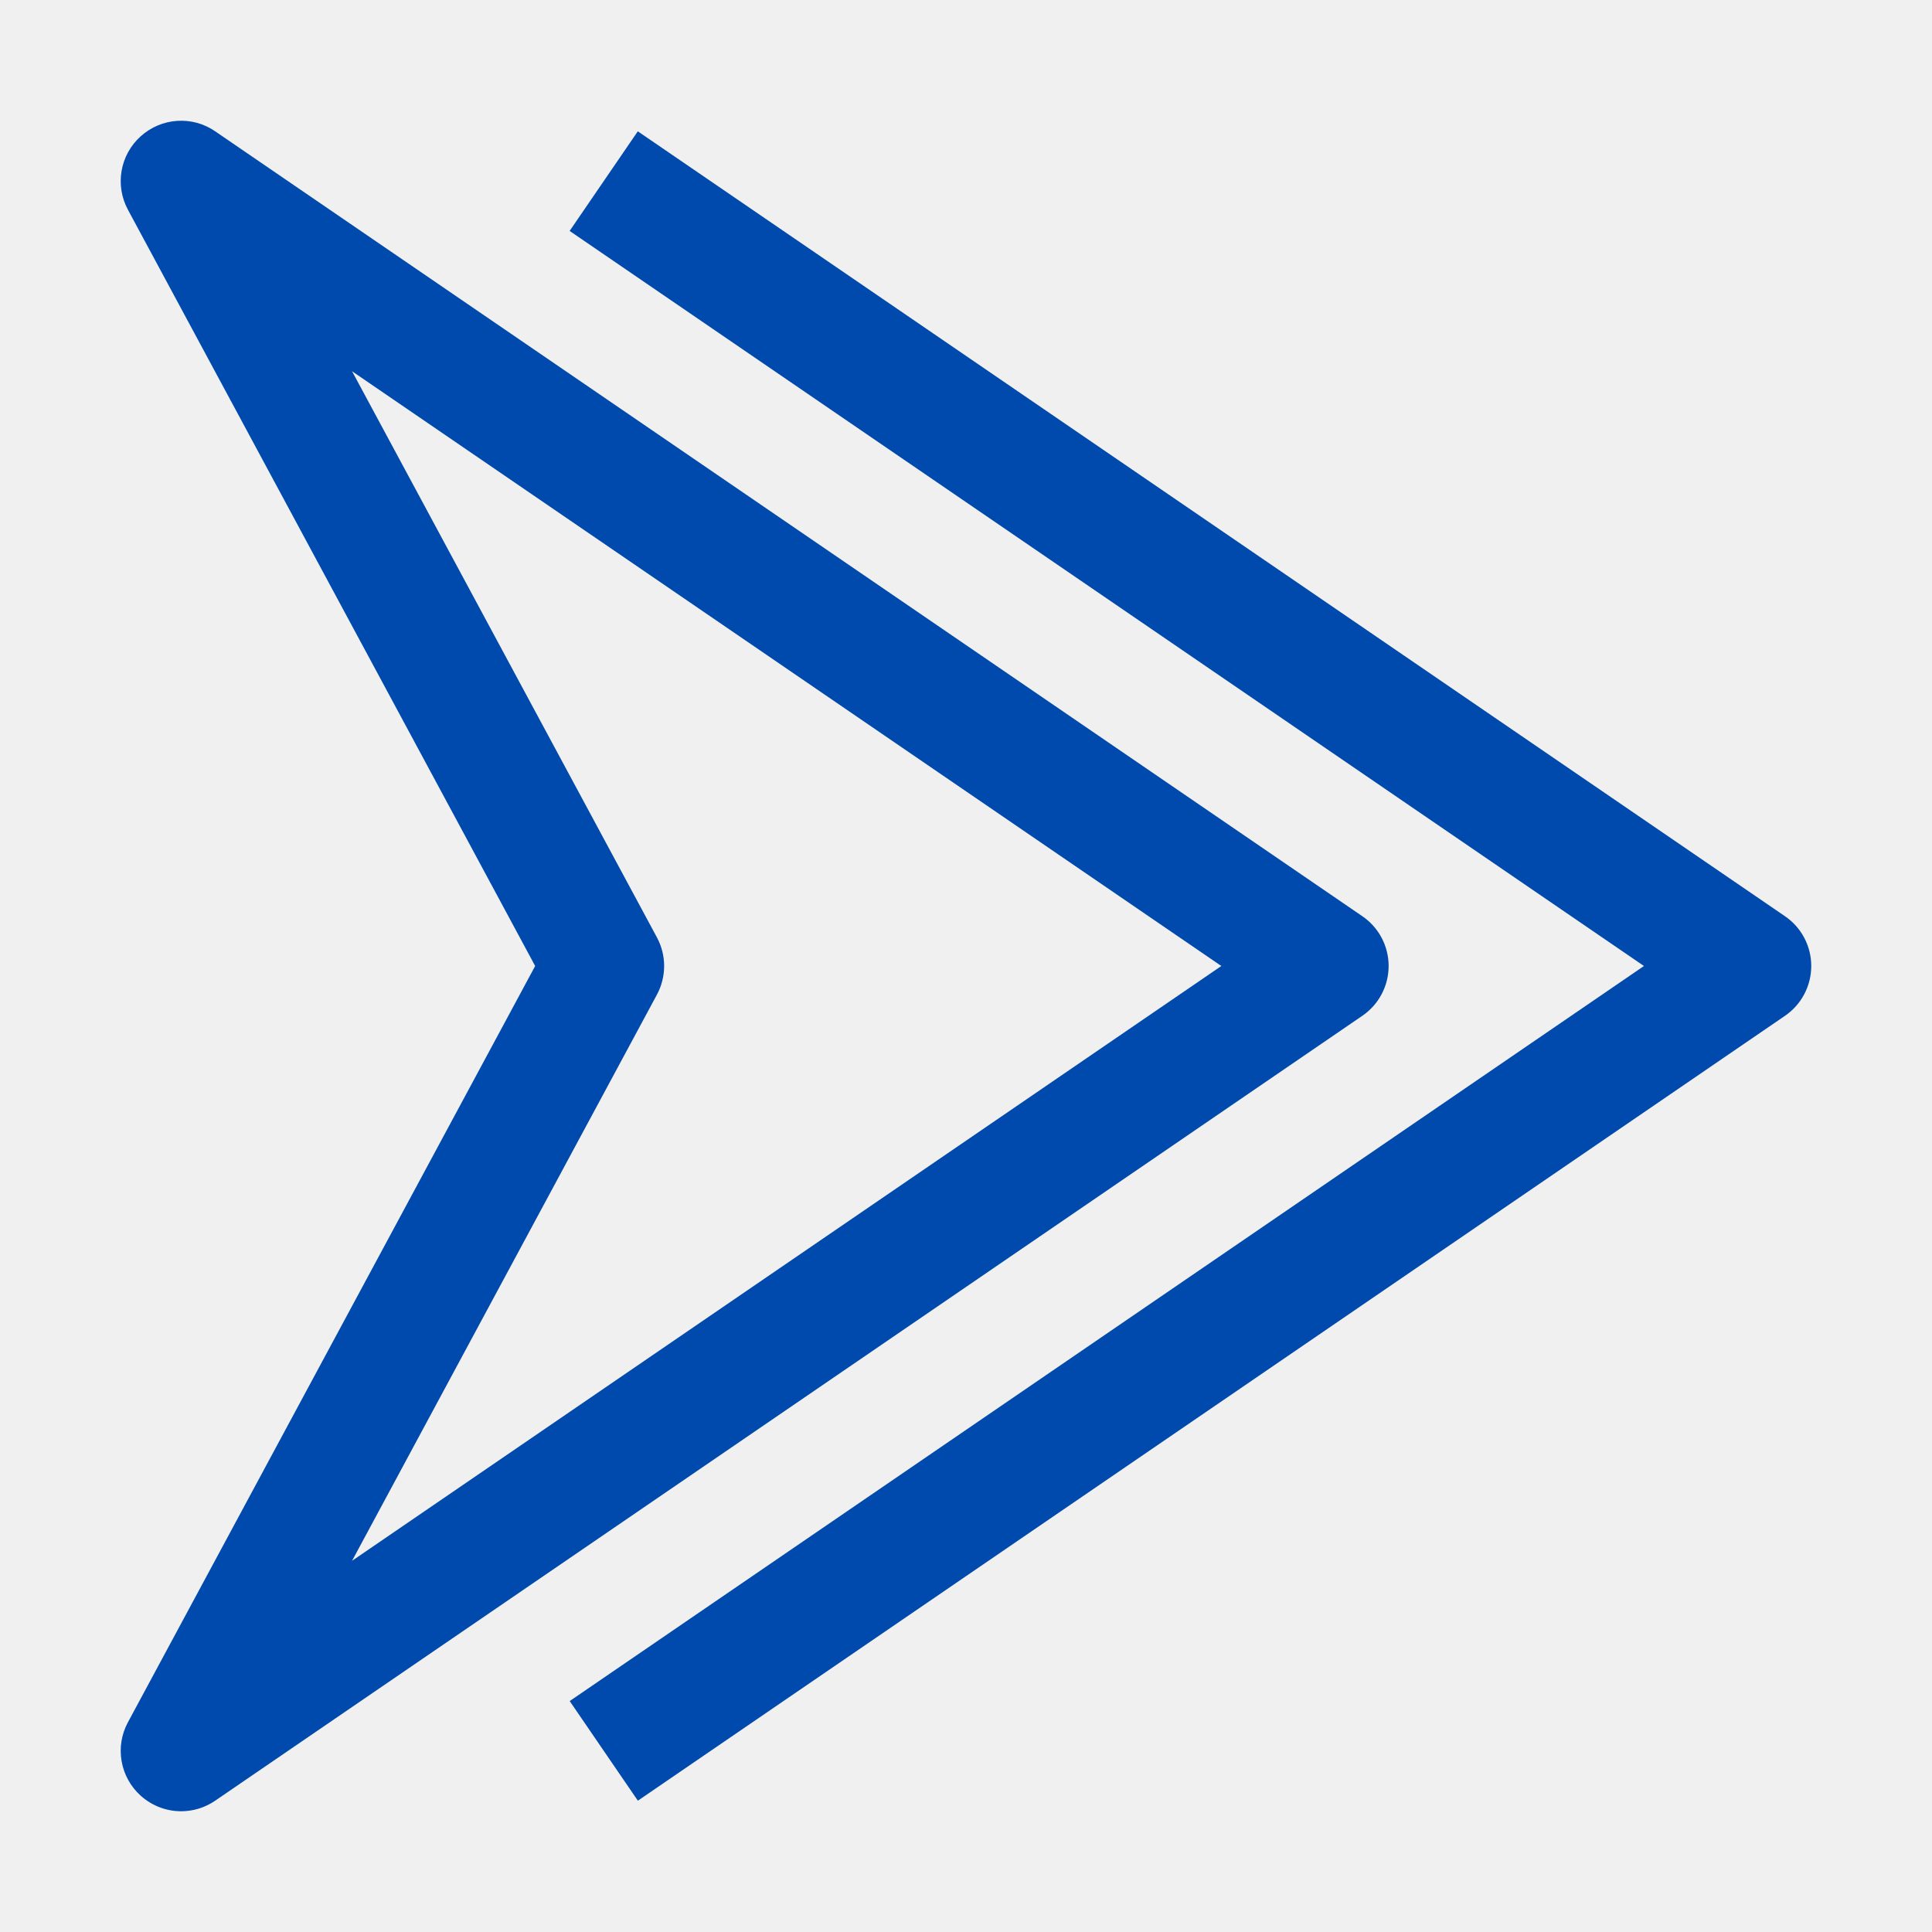
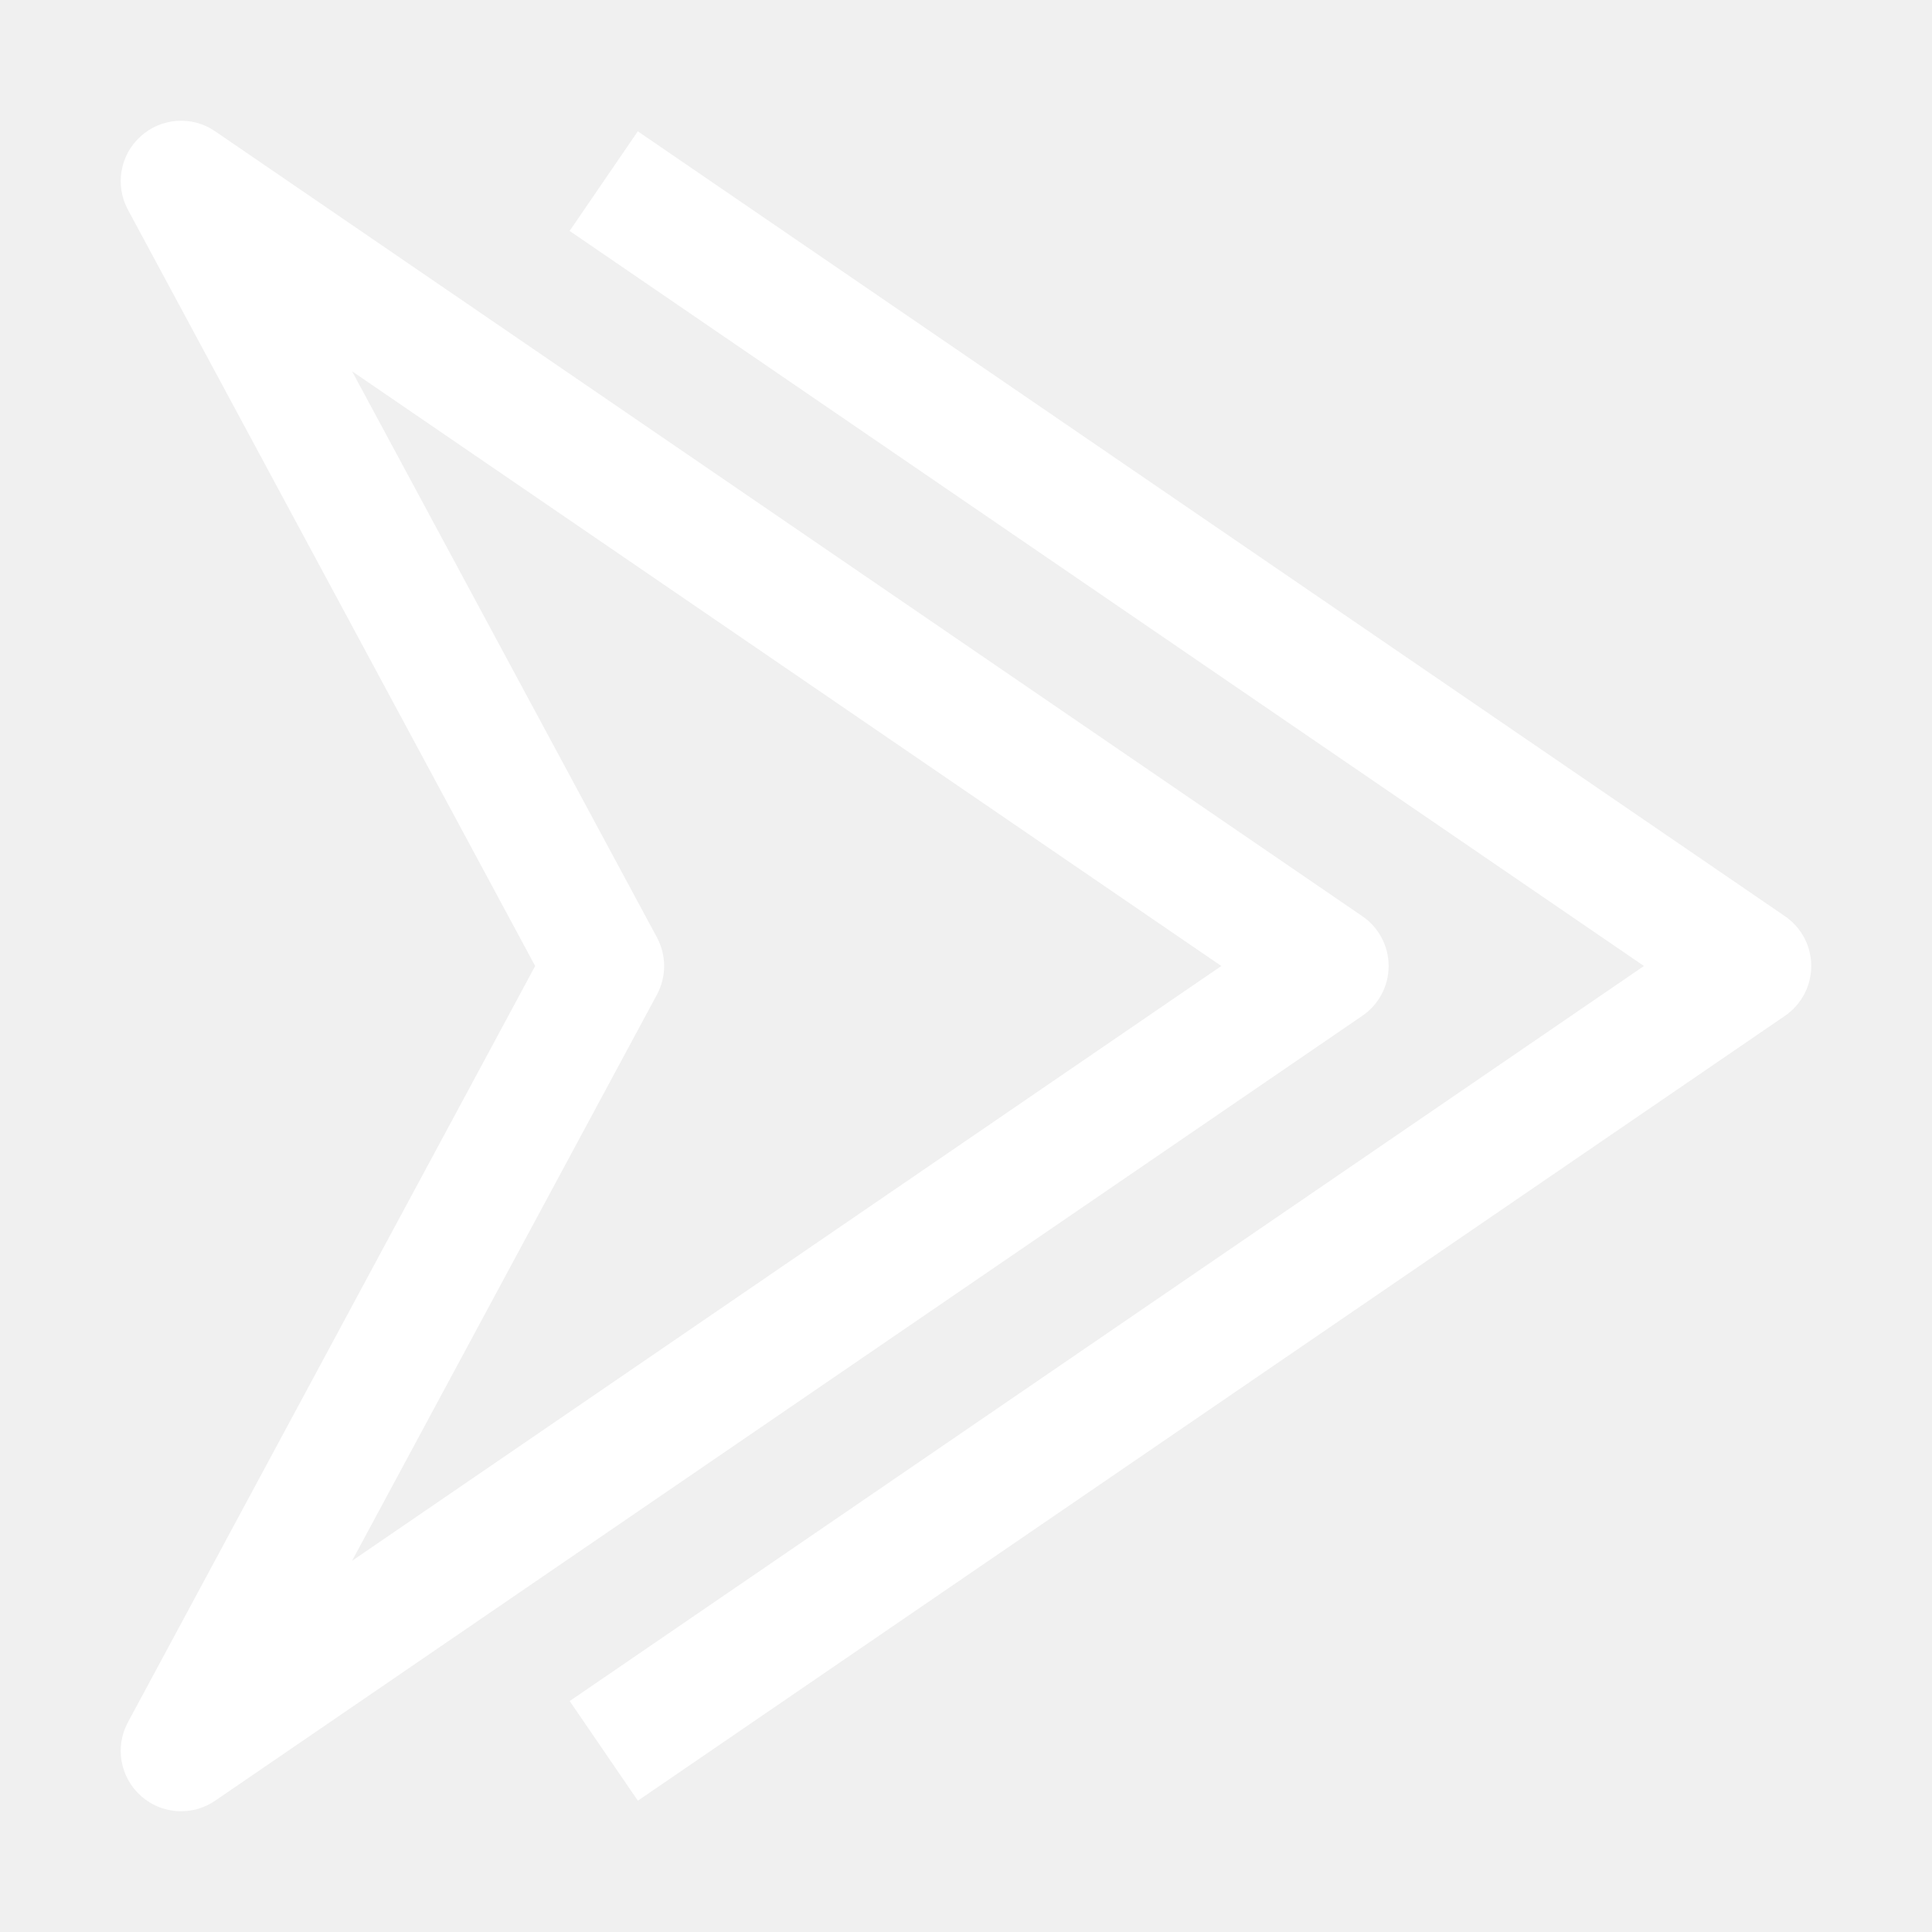
- <svg xmlns="http://www.w3.org/2000/svg" id="Layer_1" fill="#004aad" enable-background="new 0 0 32 32" viewBox="0 0 32 32">
+ <svg xmlns="http://www.w3.org/2000/svg" id="Layer_1" fill="#ffffff" enable-background="new 0 0 32 32" viewBox="0 0 32 32">
  <path d="m23 16c0-.33-.163-.639-.436-.825l-19-13c-.38-.262-.89-.227-1.233.082-.343.307-.431.811-.212 1.217l6.745 12.526-6.745 12.526c-.219.405-.131.909.212 1.217.19.17.429.257.669.257.196 0 .394-.058.564-.175l19-13c.273-.186.436-.495.436-.825zm-17.169 9.852 5.05-9.378c.159-.296.159-.651 0-.947l-5.05-9.378 14.398 9.851z" />
  <path d="m29.564 15.175-19-13-1.129 1.65 17.794 12.175-17.793 12.175 1.129 1.65 19-13c.272-.186.435-.495.435-.825s-.163-.639-.436-.825z" />
</svg>
